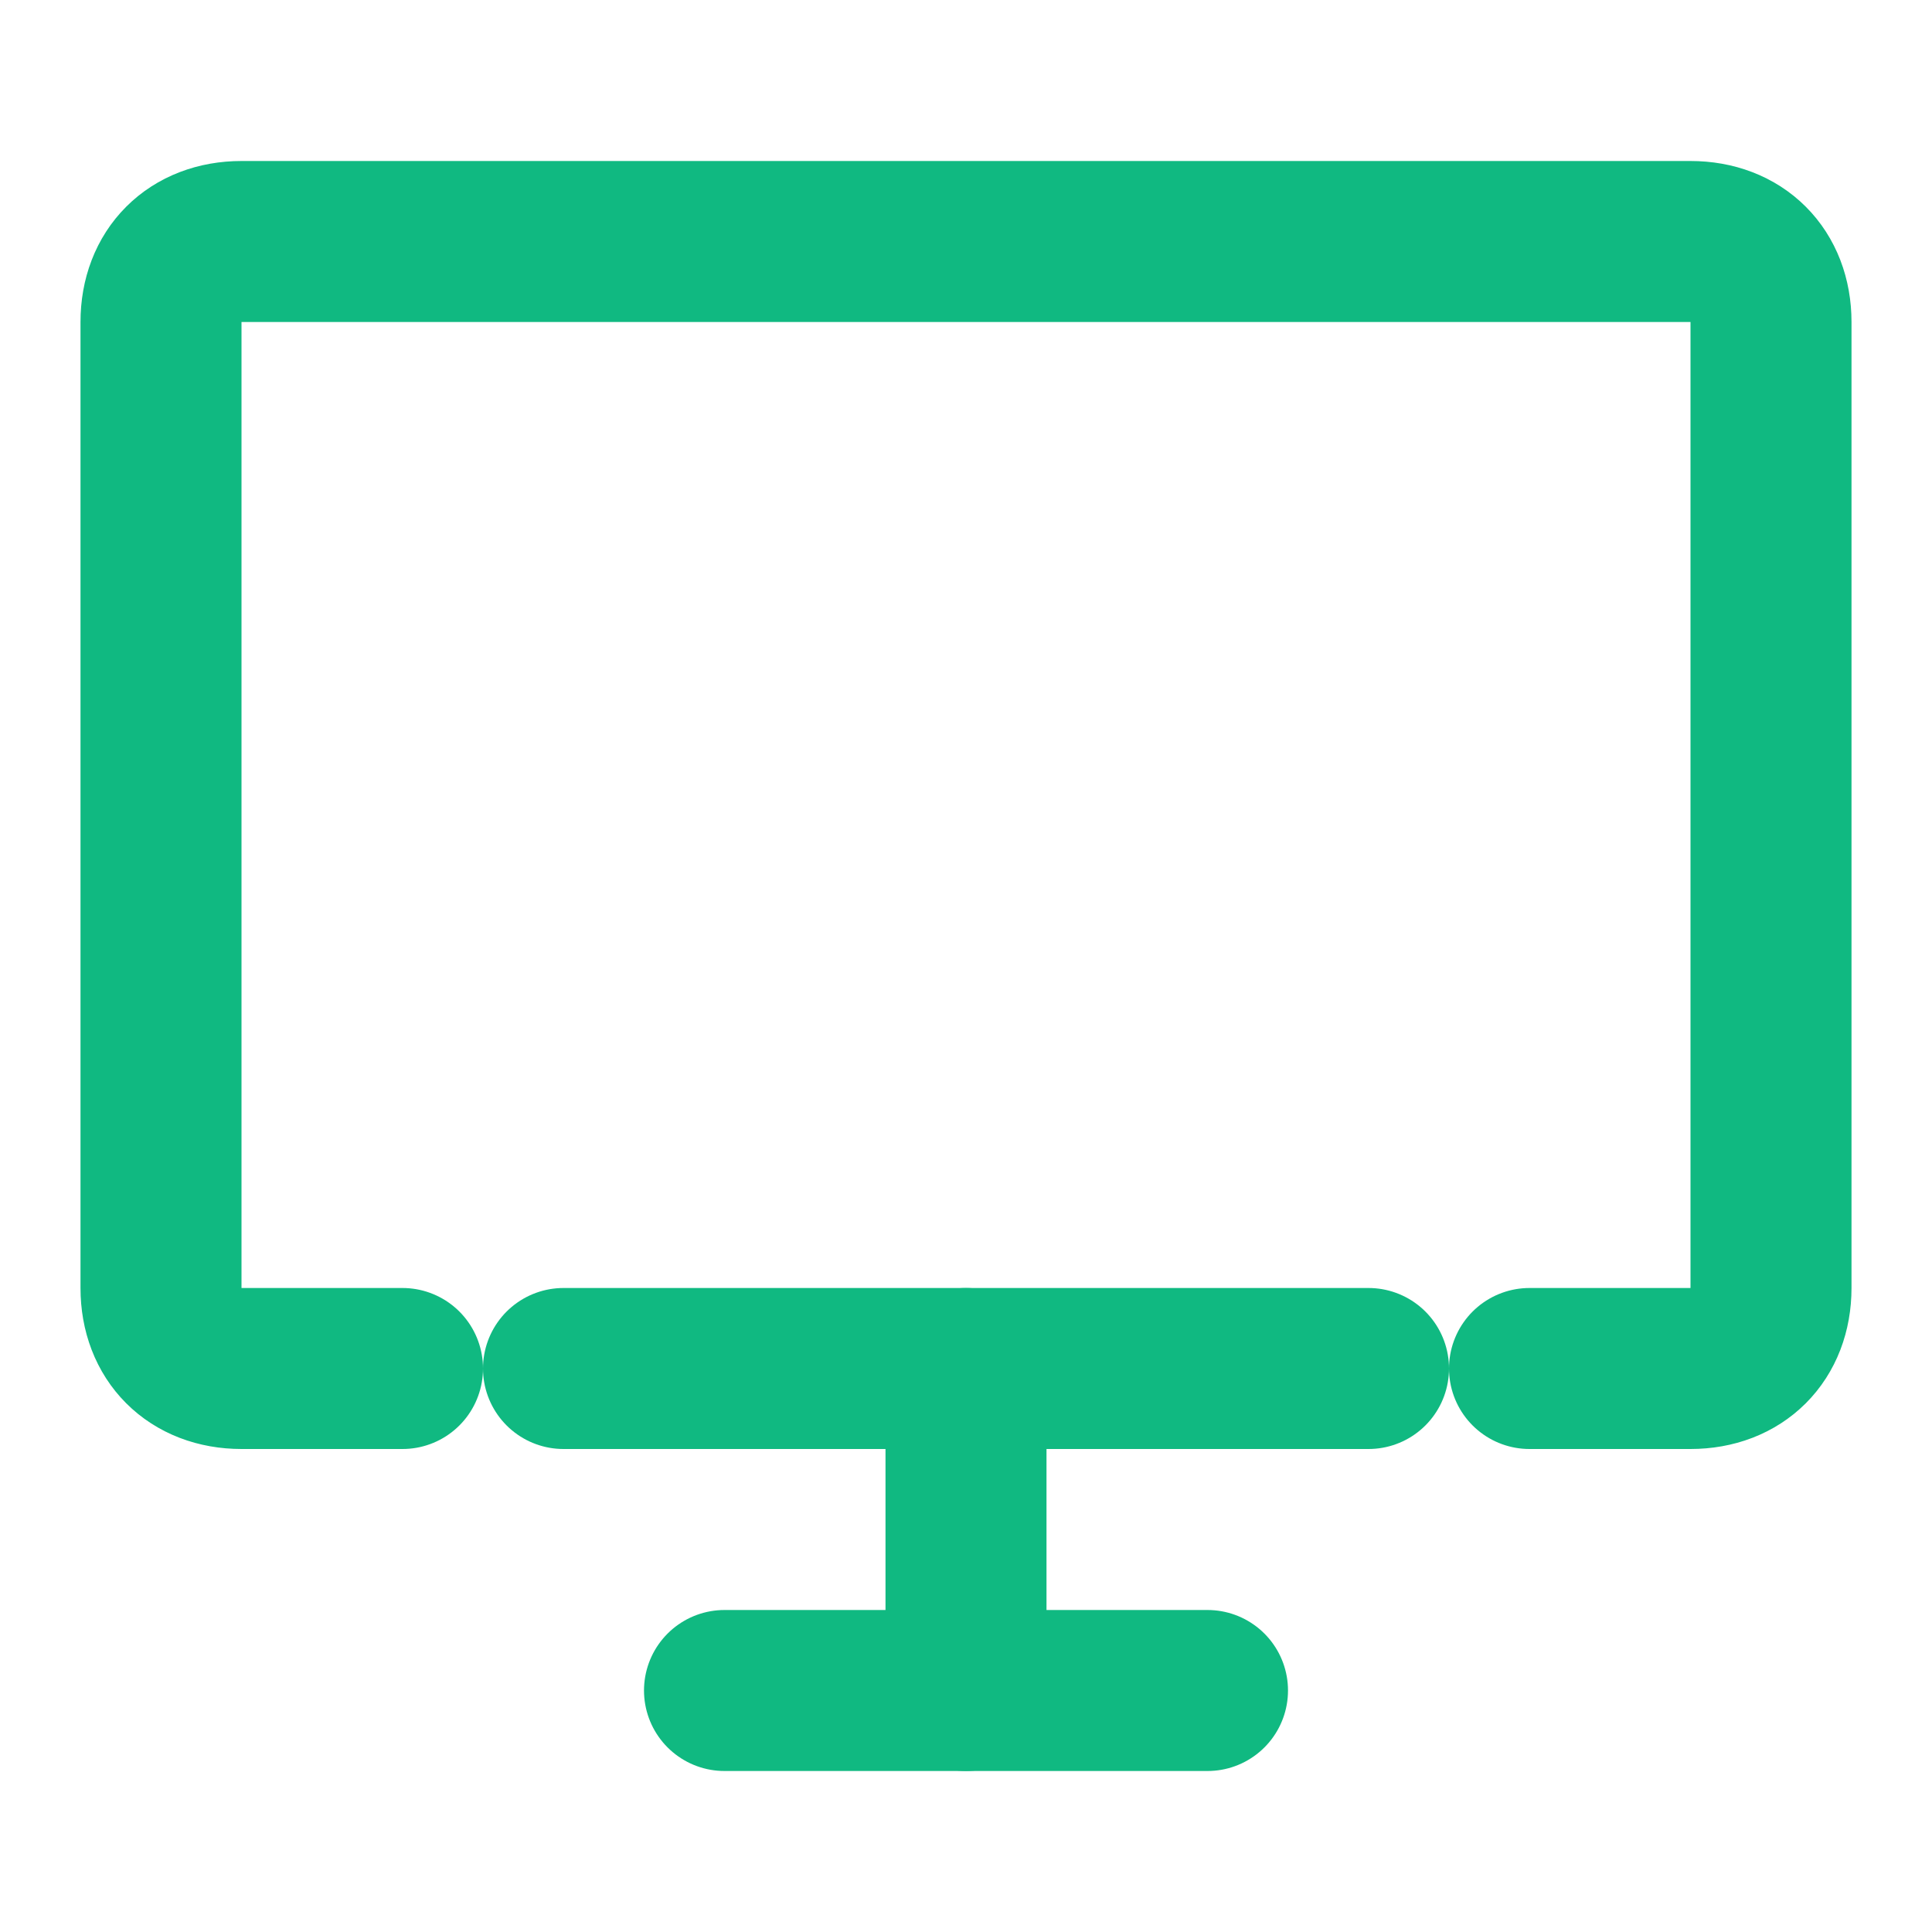
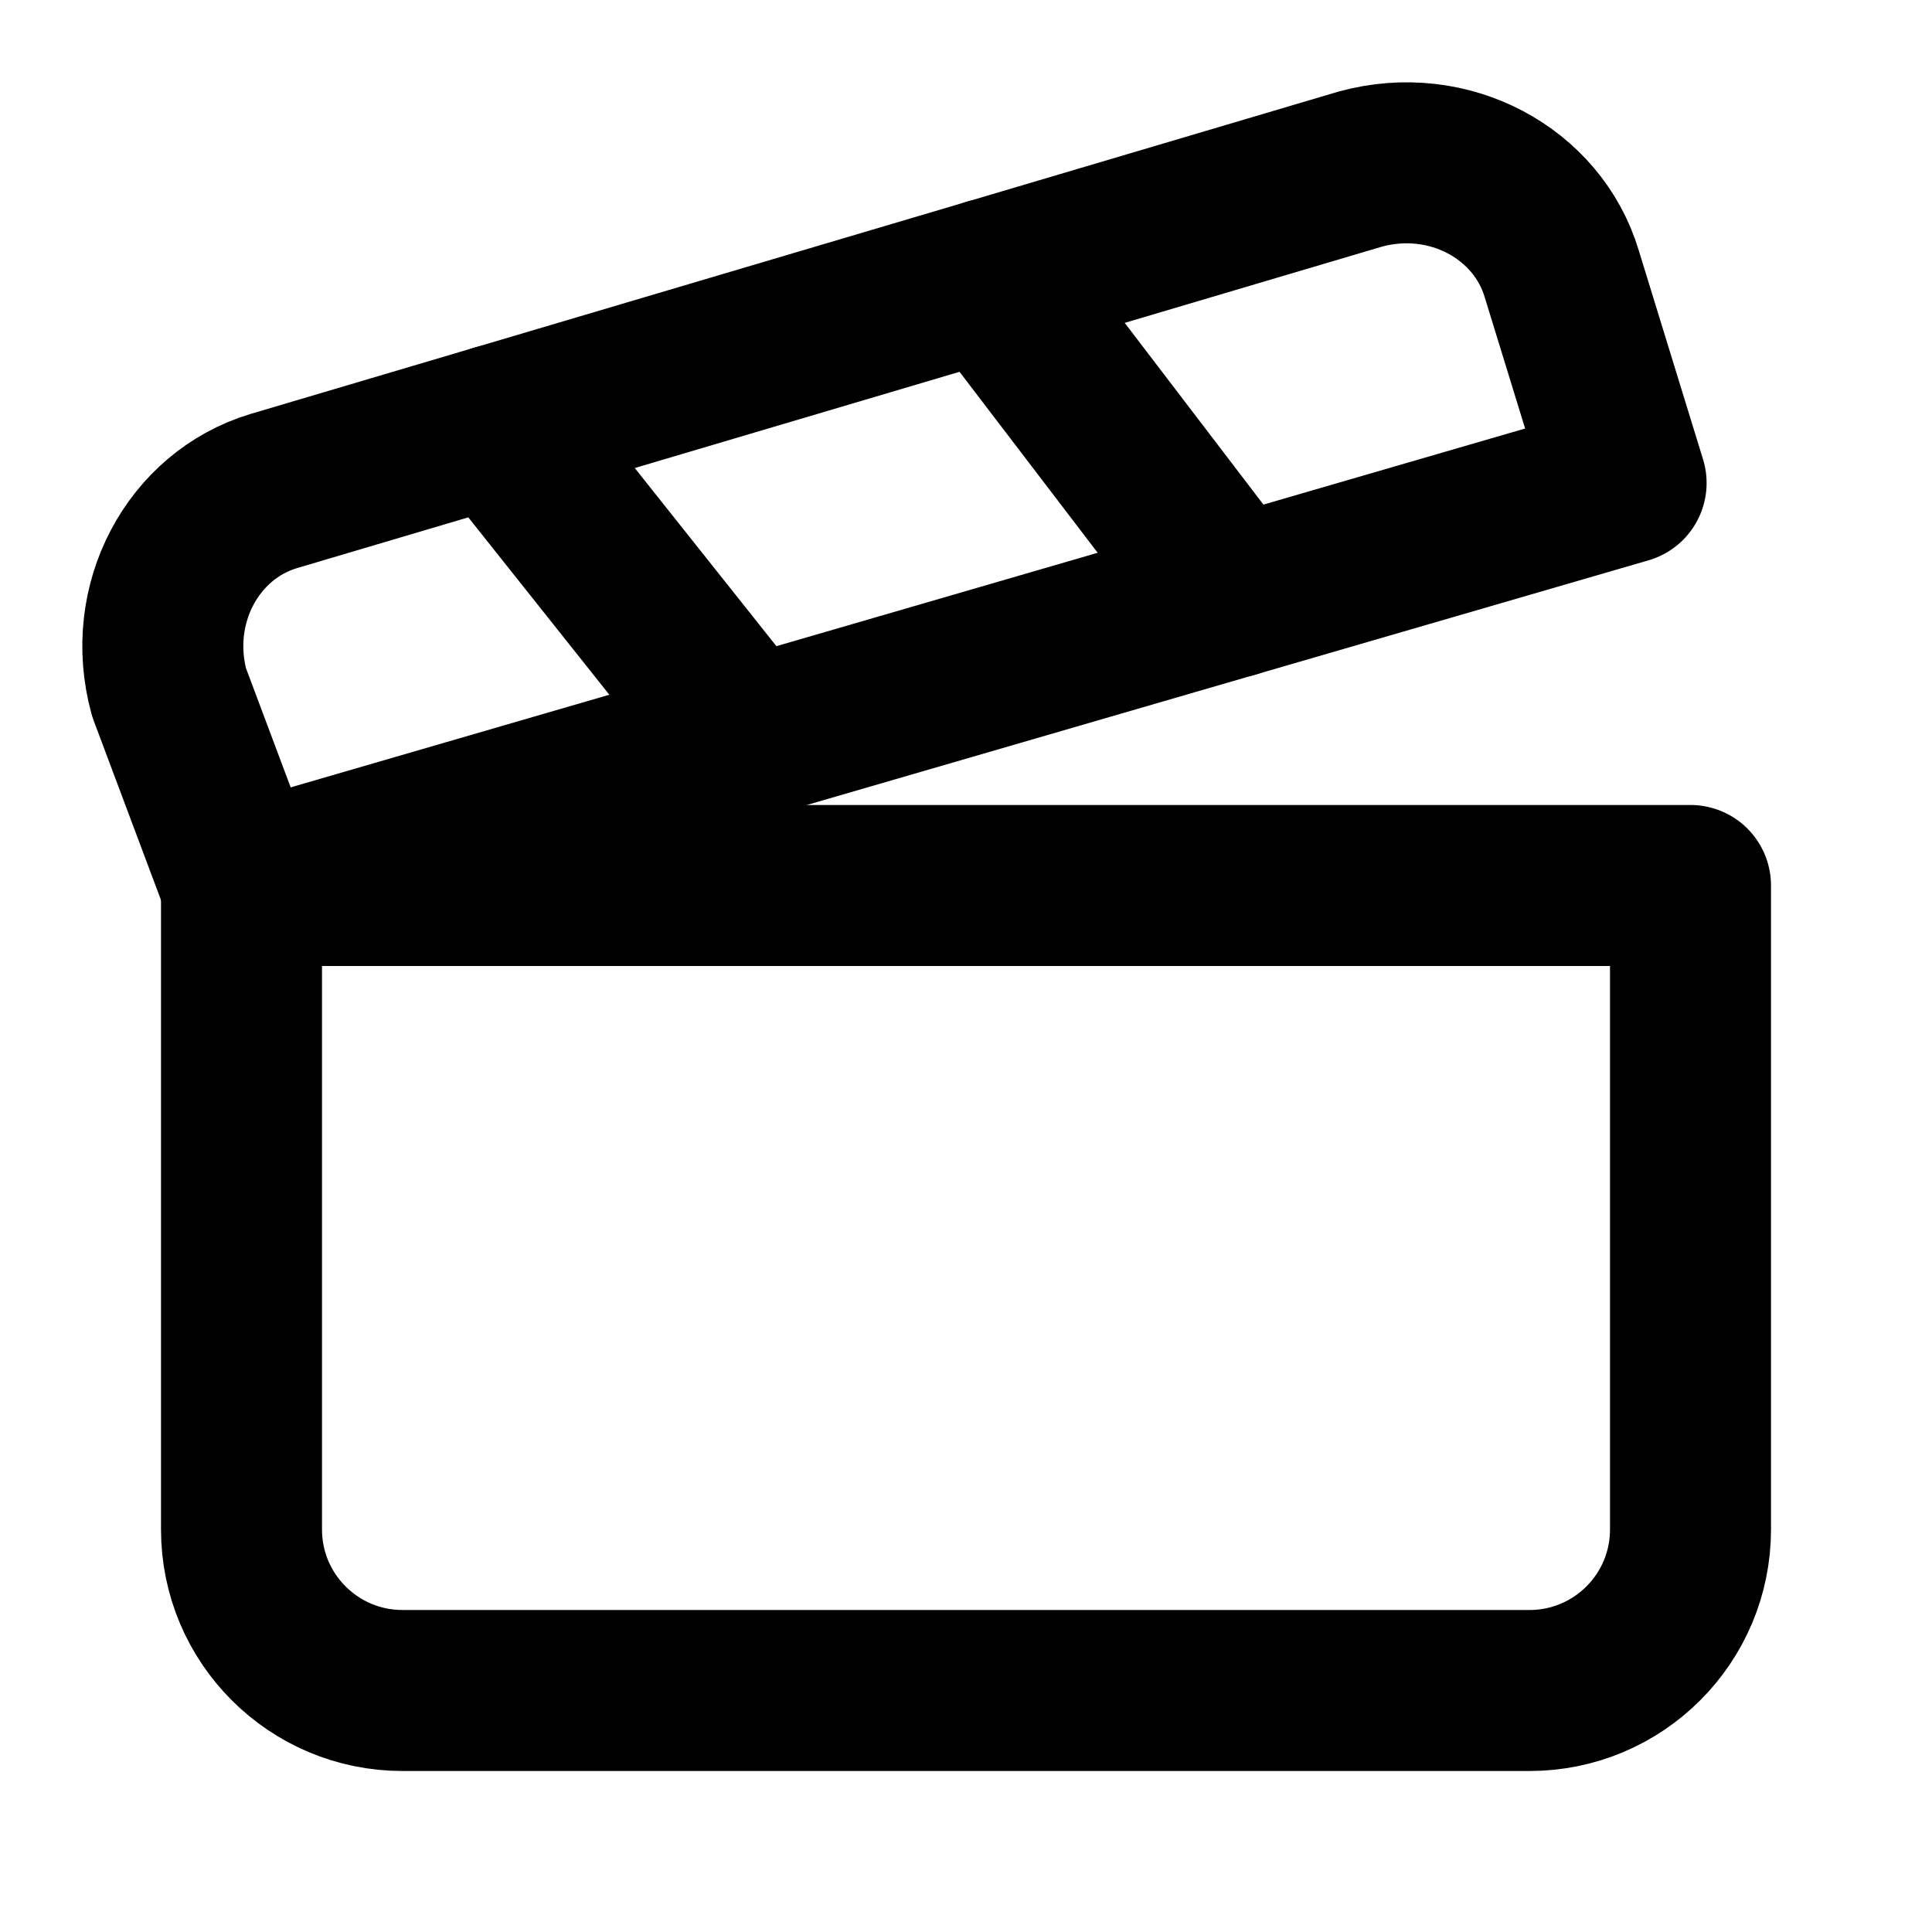
- <svg xmlns="http://www.w3.org/2000/svg" width="24" height="24" viewBox="0 0 24 24" fill="none" stroke="#10b981" stroke-width="2" stroke-linecap="round" stroke-linejoin="round">
-   <path d="M19 17h2c.6 0 1-.4 1-1V4c0-.6-.4-1-1-1H3c-.6 0-1 .4-1 1v12c0 .6.4 1 1 1h2" />
-   <path d="M7 17h10" />
-   <path d="M12 17v4" />
-   <path d="M9 21h6" />
+ <svg xmlns="http://www.w3.org/2000/svg" width="24" height="24" viewBox="0 0 24 24" fill="none" stroke="currentColor" stroke-width="2" stroke-linecap="round" stroke-linejoin="round">
+   <path d="m12.296 3.464 3.02 3.956" />
+   <path d="M20.2 6 3 11l-.9-2.4c-.3-1.1.3-2.2 1.3-2.5l13.5-4c1.1-.3 2.2.3 2.5 1.3z" />
+   <path d="M3 11h18v8a2 2 0 0 1-2 2H5a2 2 0 0 1-2-2z" />
+   <path d="m6.18 5.276 3.1 3.899" />
</svg>
